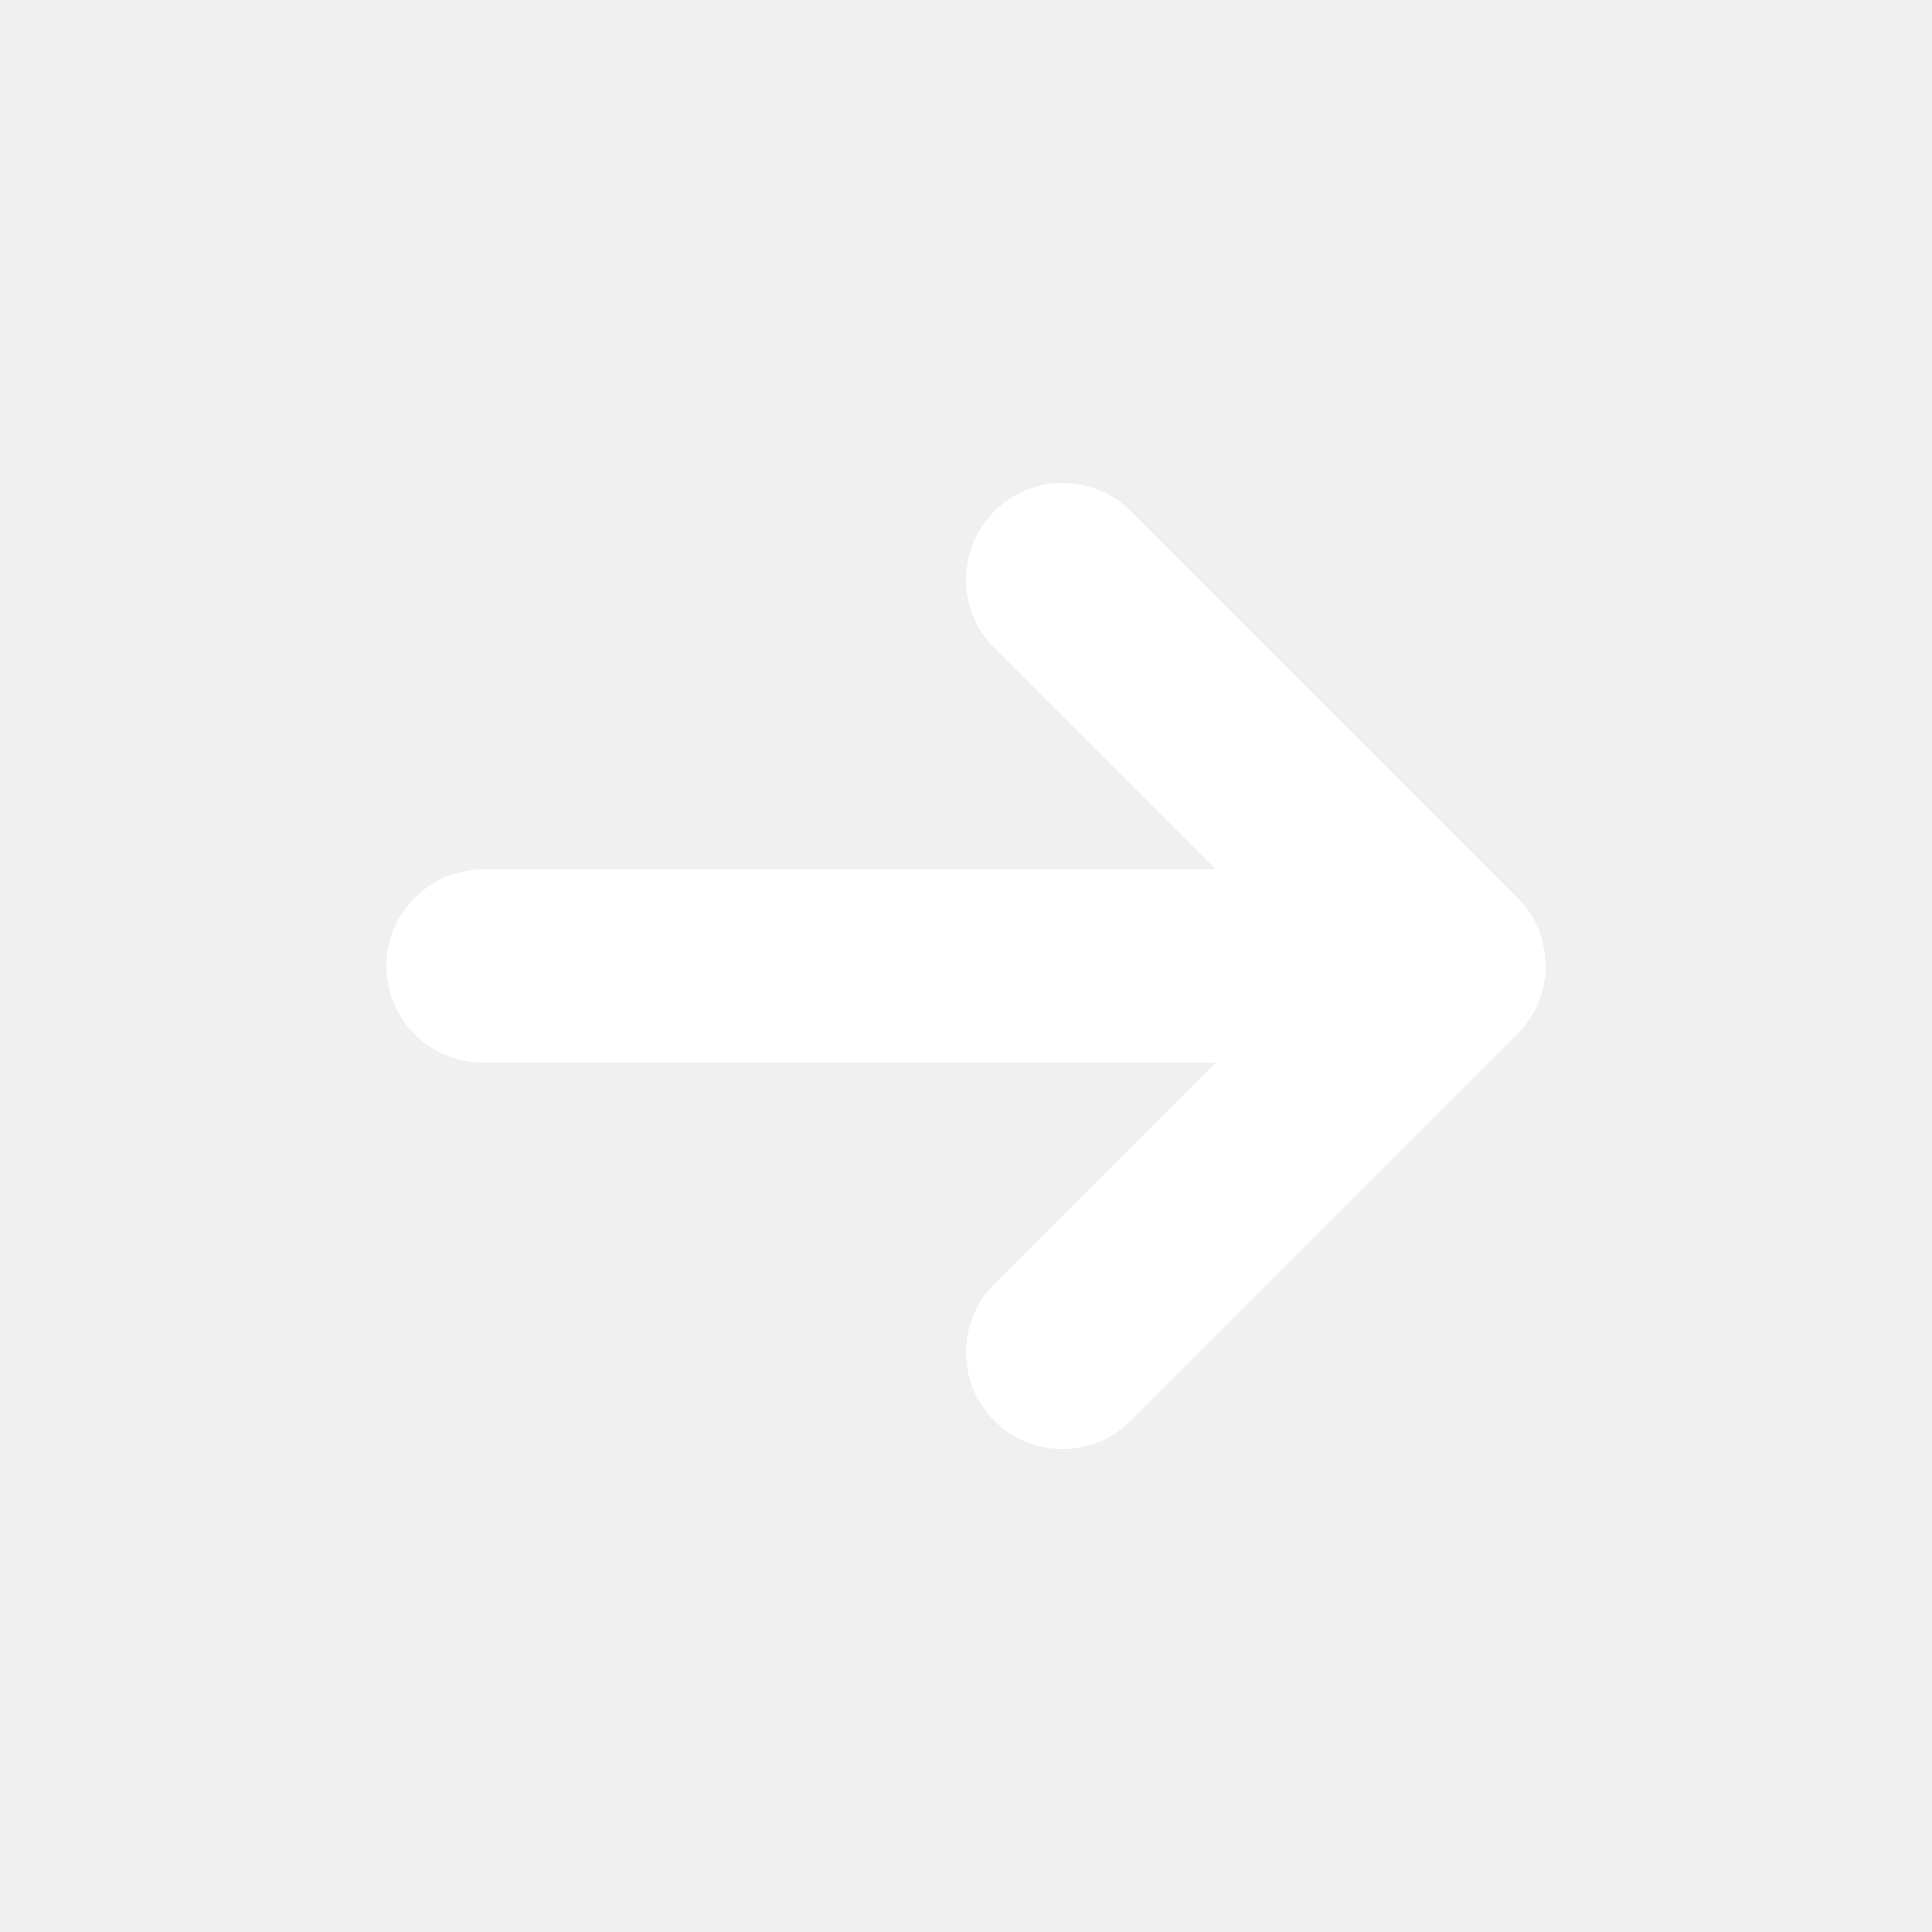
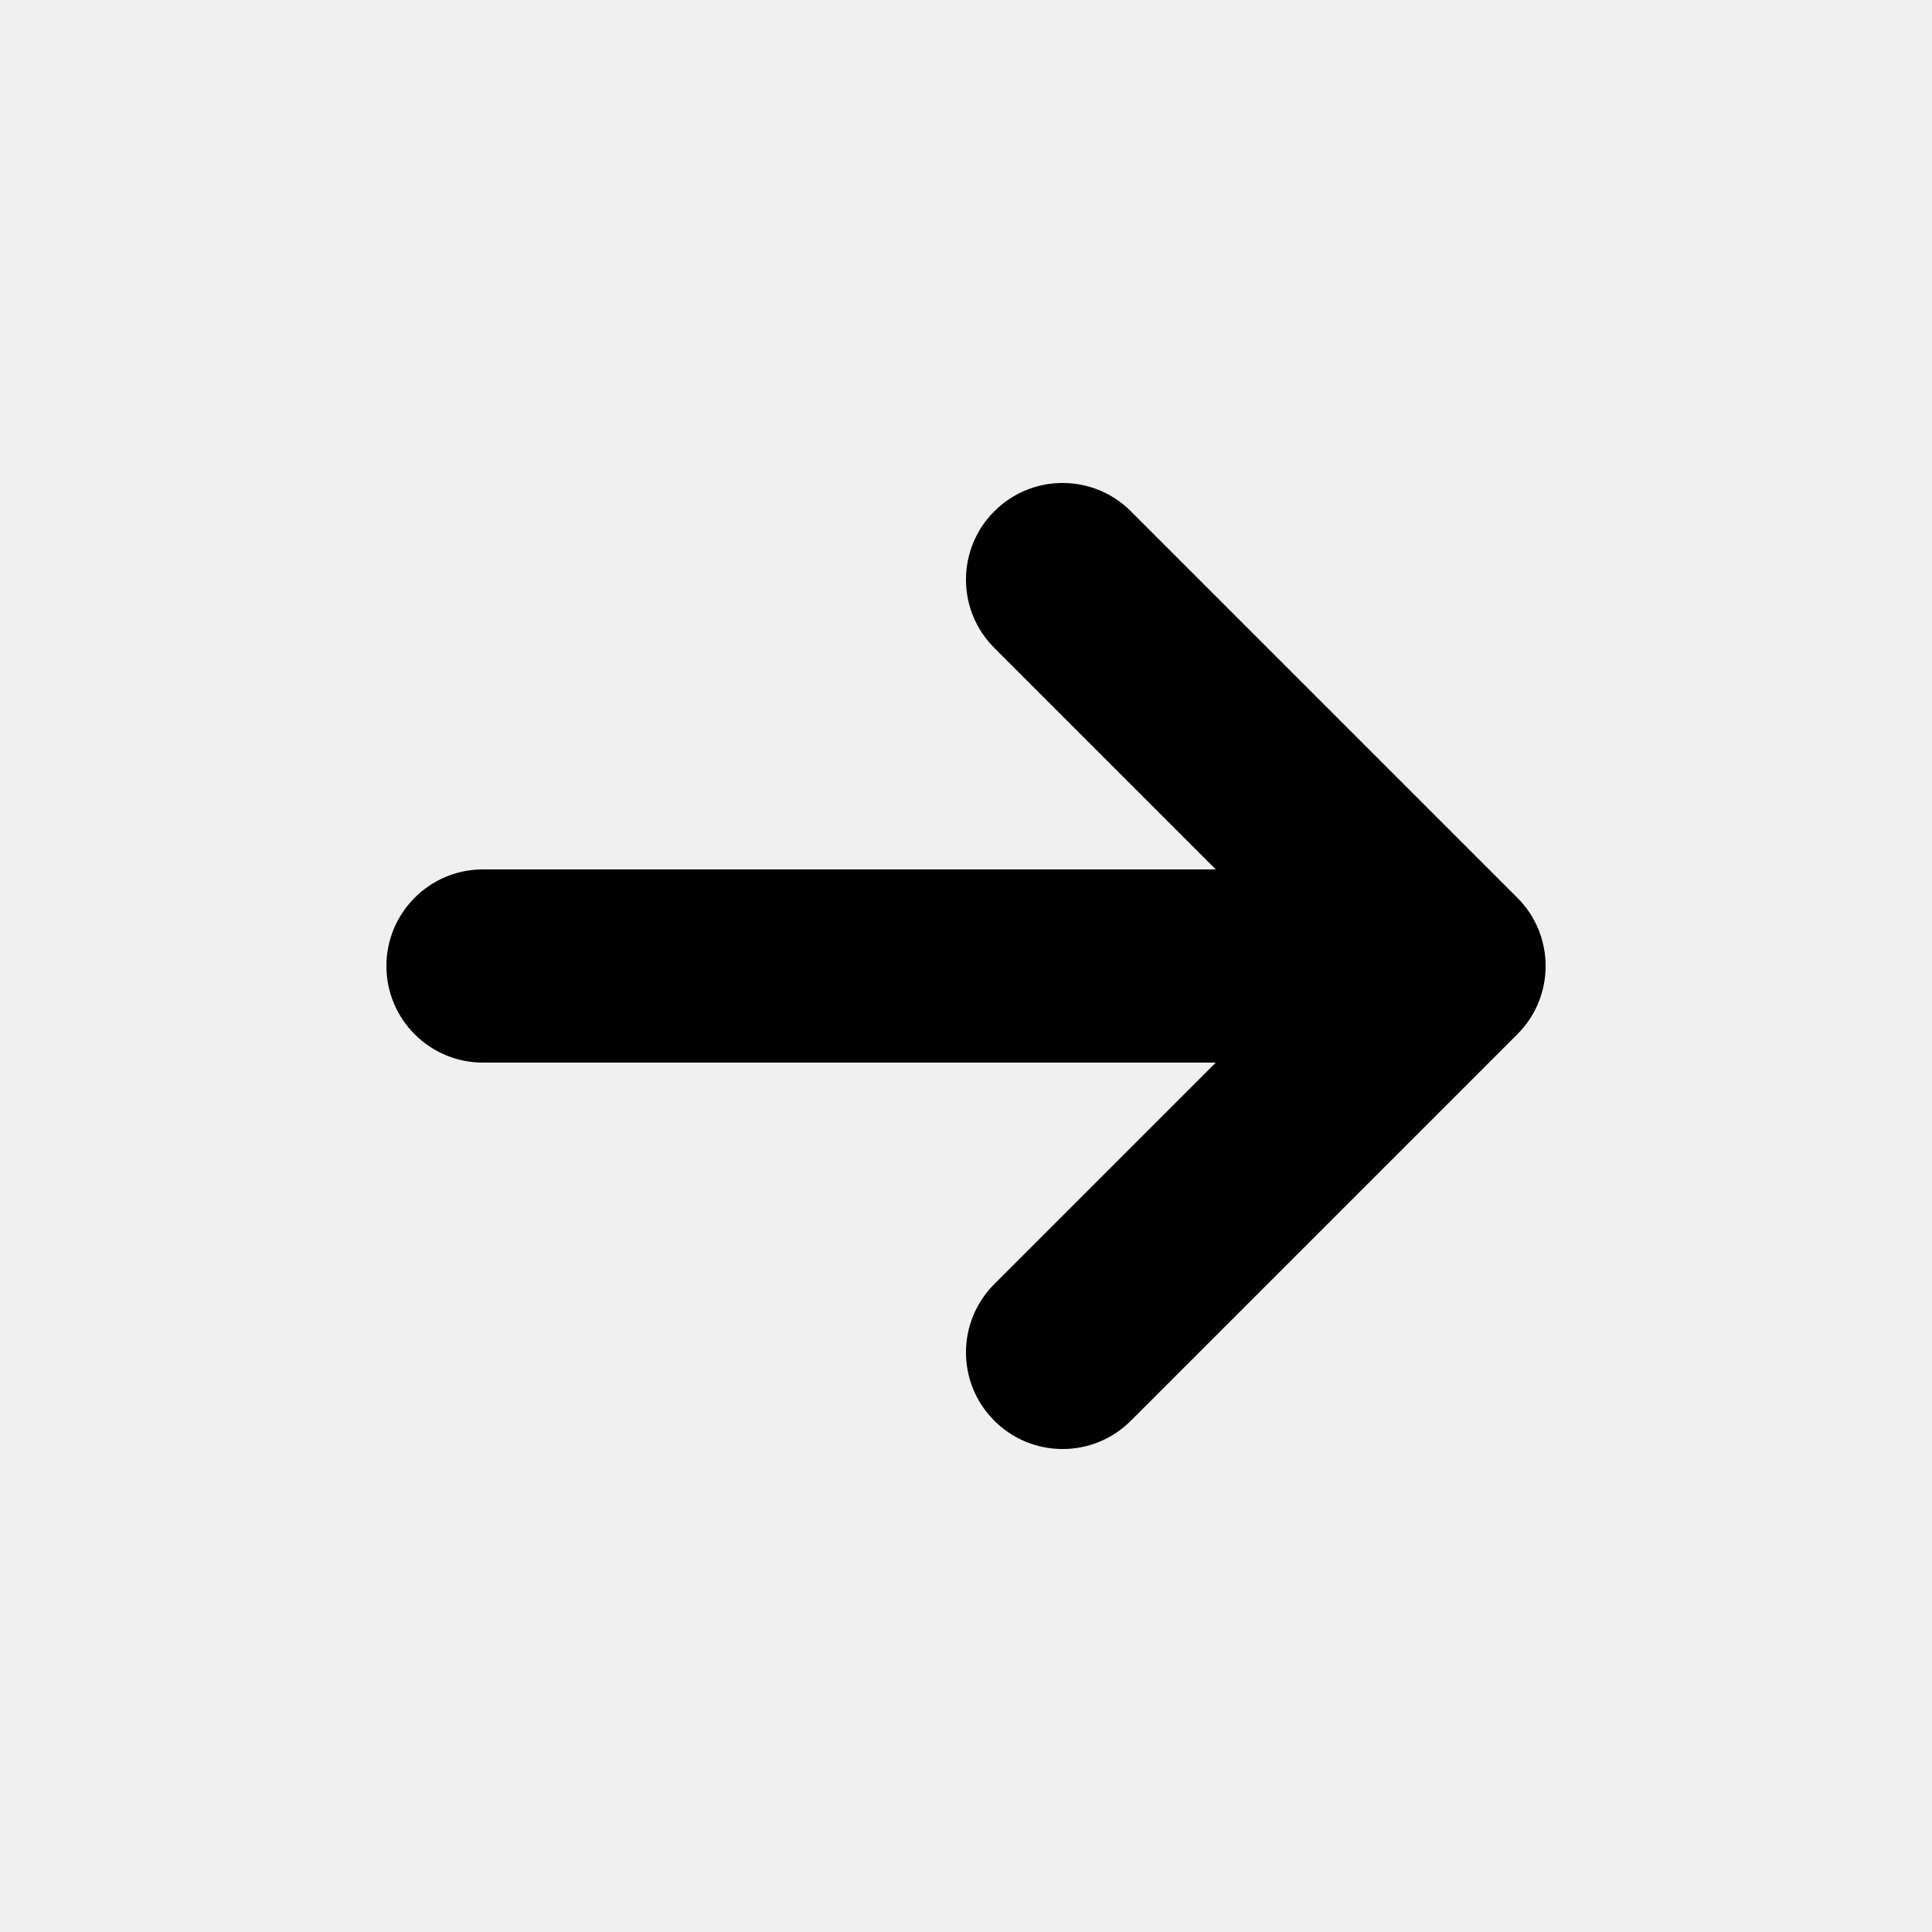
<svg xmlns="http://www.w3.org/2000/svg" width="20" height="20" viewBox="0 0 20 20" fill="none">
-   <path d="M10.293 5.293C10.683 4.902 11.317 4.902 11.707 5.293L15.707 9.293C16.098 9.683 16.098 10.317 15.707 10.707L11.707 14.707C11.317 15.098 10.683 15.098 10.293 14.707C9.902 14.317 9.902 13.683 10.293 13.293L12.586 11H5C4.448 11 4 10.552 4 10C4 9.448 4.448 9 5 9H12.586L10.293 6.707C9.902 6.317 9.902 5.683 10.293 5.293Z" fill="white" />
+   <path d="M10.293 5.293C10.683 4.902 11.317 4.902 11.707 5.293L15.707 9.293C16.098 9.683 16.098 10.317 15.707 10.707L11.707 14.707C11.317 15.098 10.683 15.098 10.293 14.707C9.902 14.317 9.902 13.683 10.293 13.293L12.586 11H5C4.448 11 4 10.552 4 10C4 9.448 4.448 9 5 9H12.586L10.293 6.707C9.902 6.317 9.902 5.683 10.293 5.293Z" fill="currentColor" />
</svg>
